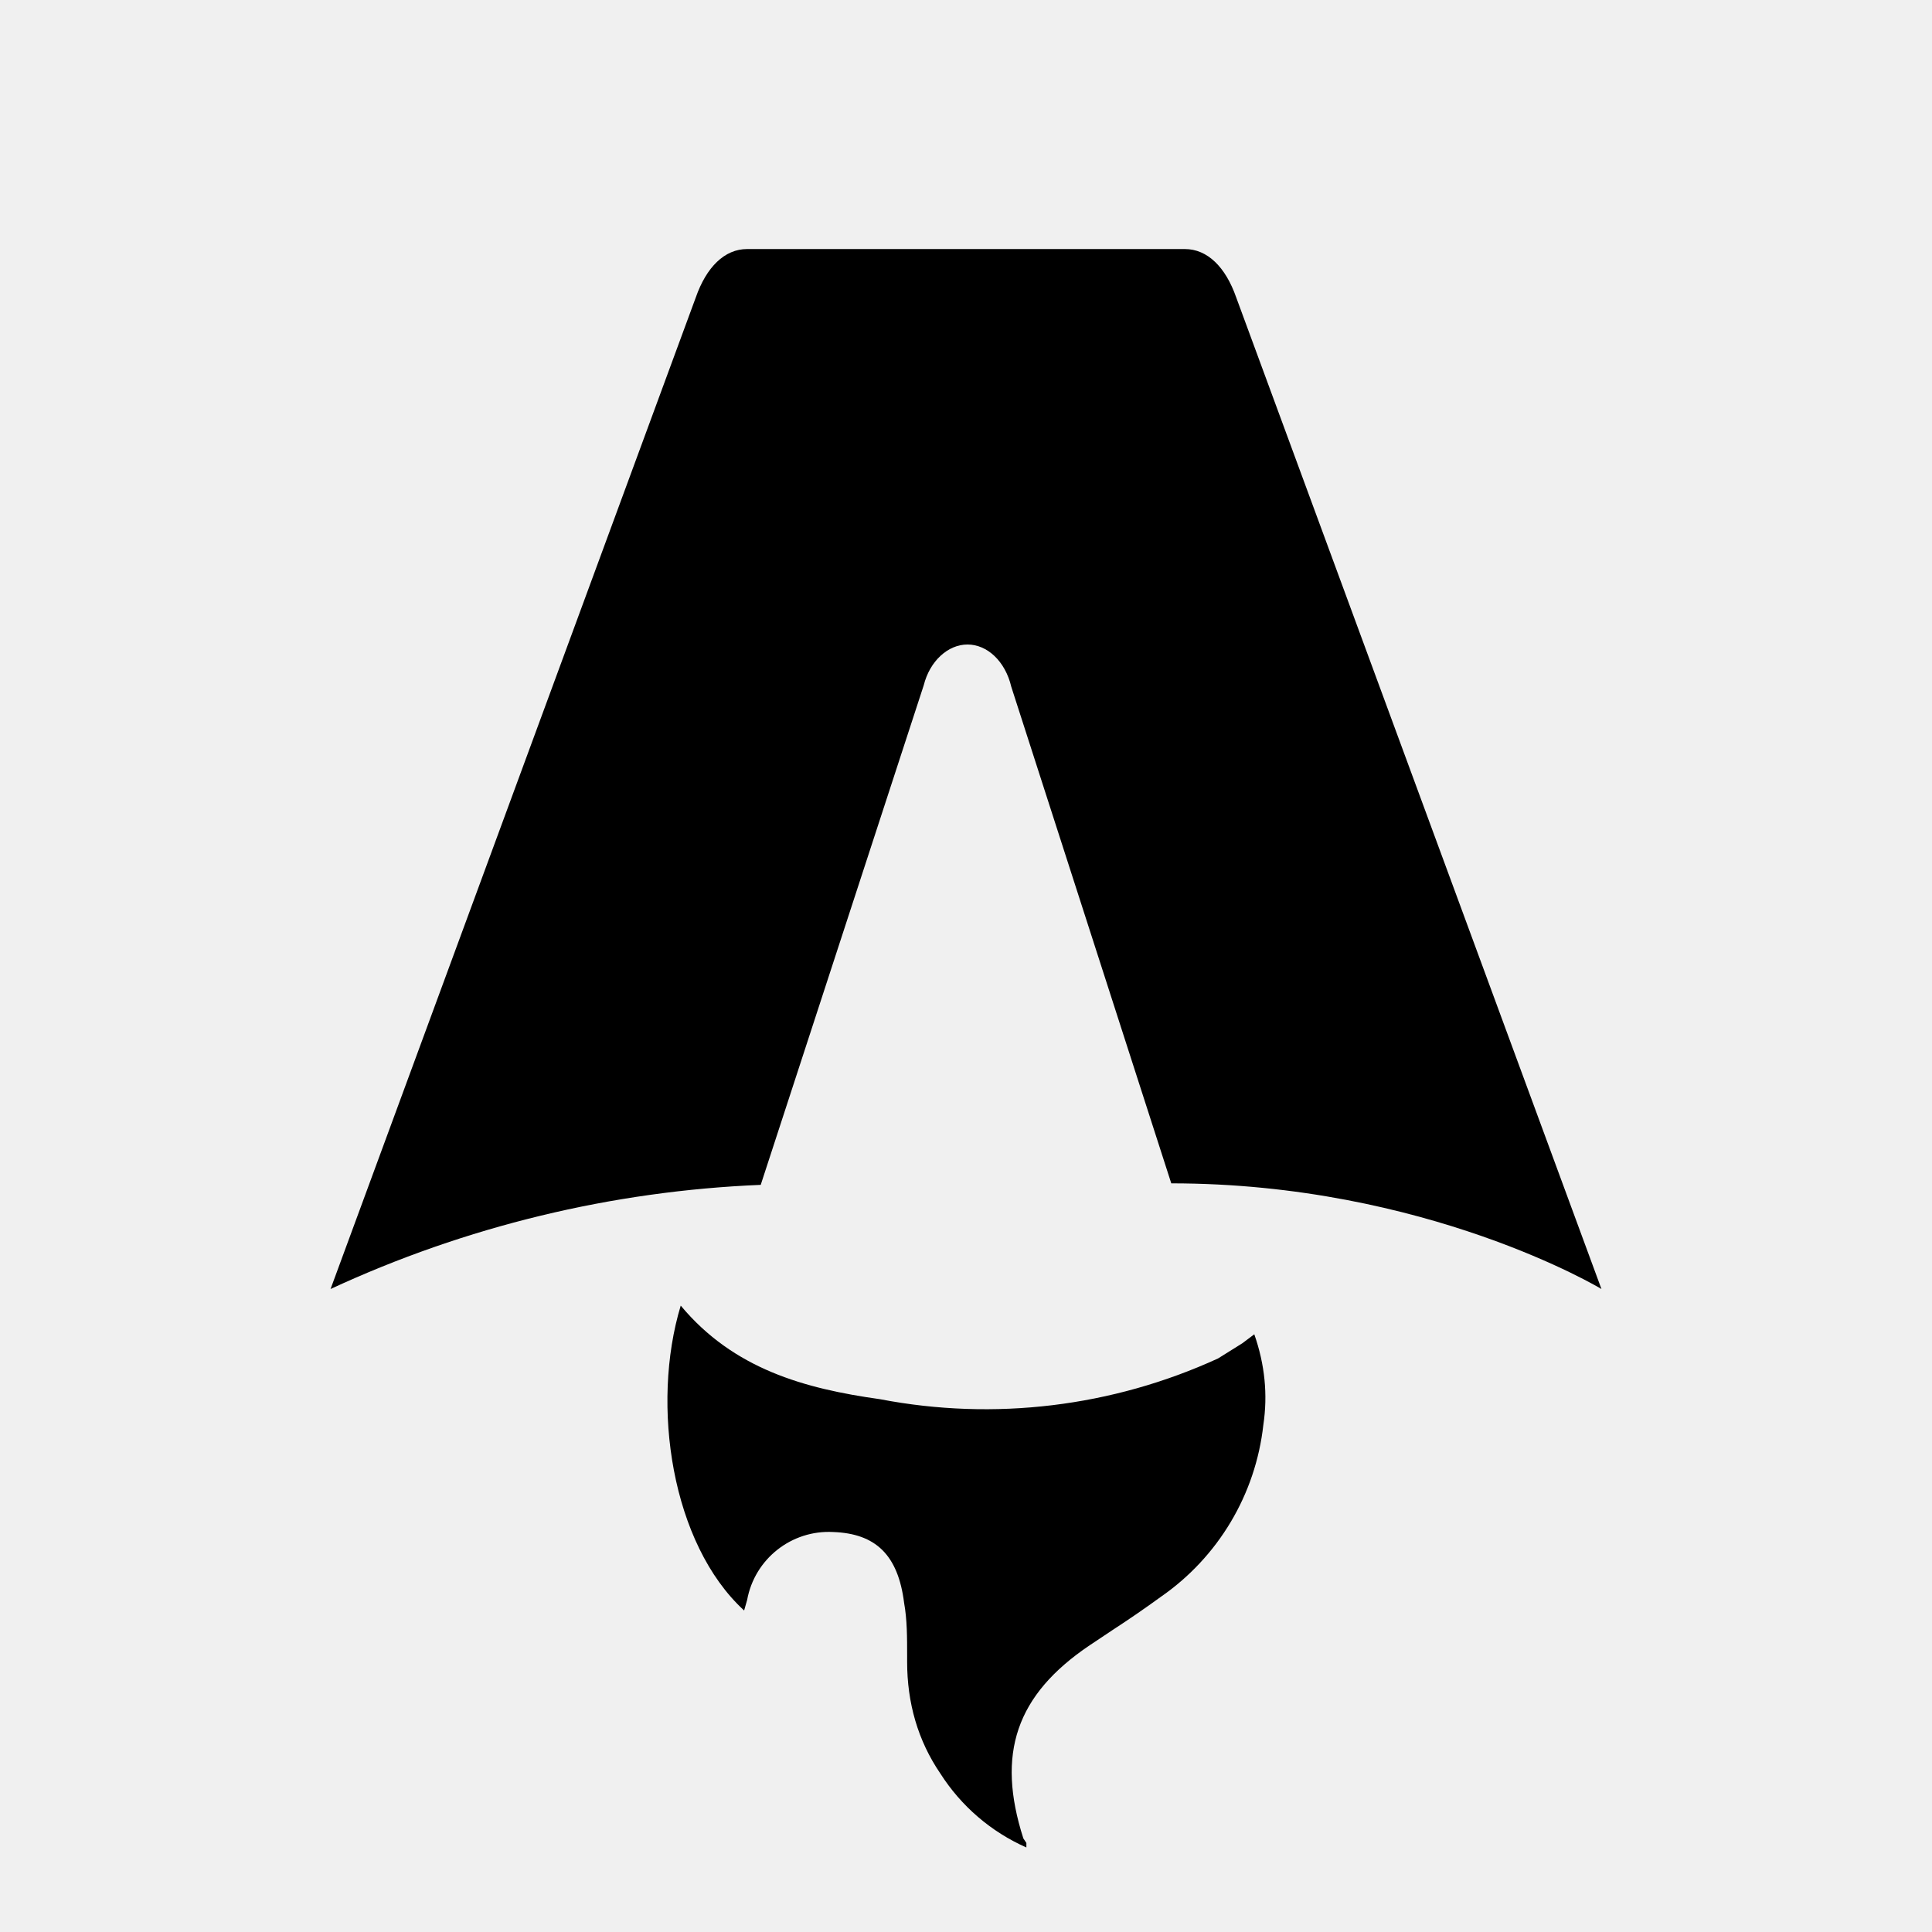
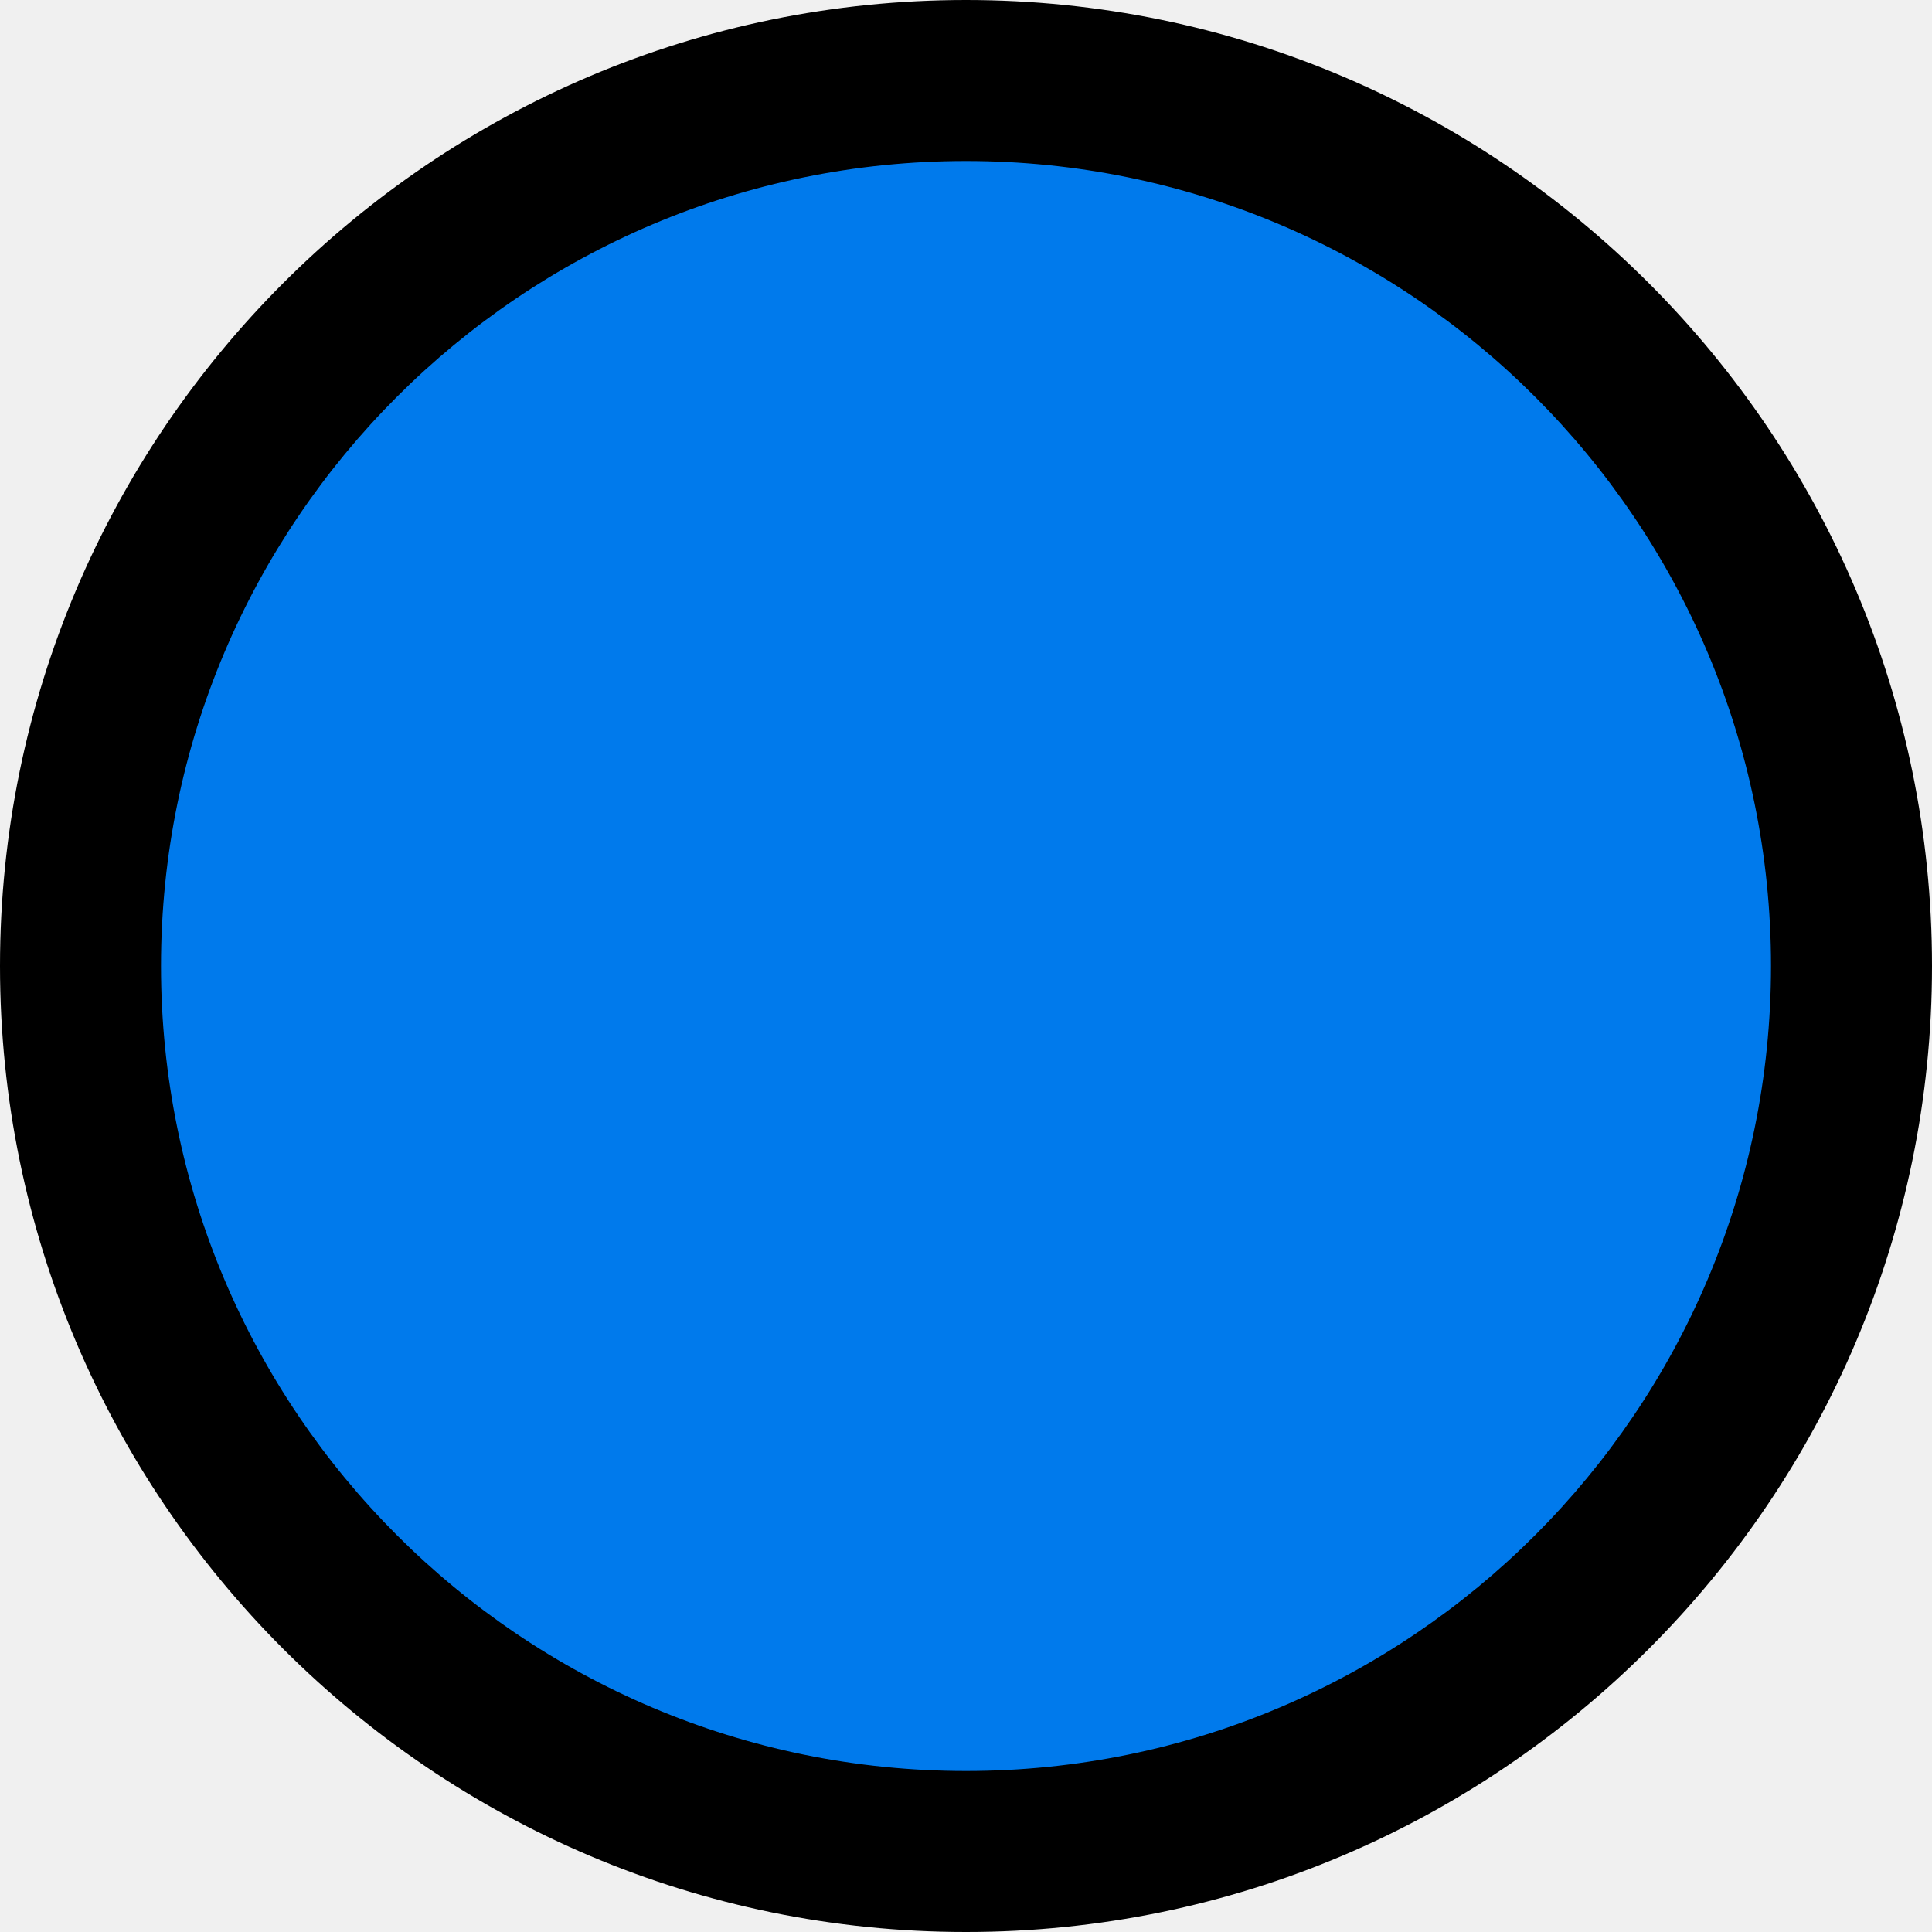
- <svg xmlns="http://www.w3.org/2000/svg" fill="none" viewBox="0 0 128 128">
-   <path d="M50.4 78.5a75.1 75.1 0 0 0-28.5 6.9l24.2-65.7c.7-2 1.9-3.2 3.4-3.2h29c1.5 0 2.7 1.2 3.4 3.2l24.2 65.7s-11.6-7-28.5-7L67 45.5c-.4-1.7-1.6-2.8-2.9-2.8-1.3 0-2.5 1.1-2.9 2.7L50.4 78.5Zm-1.1 28.2Zm-4.2-20.2c-2 6.6-.6 15.8 4.2 20.2a17.5 17.5 0 0 1 .2-.7 5.5 5.5 0 0 1 5.7-4.5c2.8.1 4.3 1.5 4.7 4.7.2 1.1.2 2.3.2 3.5v.4c0 2.7.7 5.2 2.2 7.4a13 13 0 0 0 5.7 4.9v-.3l-.2-.3c-1.8-5.6-.5-9.5 4.4-12.8l1.5-1a73 73 0 0 0 3.2-2.2 16 16 0 0 0 6.8-11.4c.3-2 .1-4-.6-6l-.8.6-1.6 1a37 37 0 0 1-22.4 2.7c-5-.7-9.7-2-13.2-6.2Z" />
-   <style>
-         path { fill: #000; }
-         @media (prefers-color-scheme: dark) {
-             path { fill: #FFF; }
-         }
+ <svg xmlns="http://www.w3.org/2000/svg" version="1.1" width="12" height="12">
+   <svg id="SvgjsSvg1297" viewBox="0 0 12 12">
+     <defs>
+       <style>
+       .cls-1, .cls-2 {
+         stroke-width: 0px;
+       }
+ 
+       .cls-2 {
+         fill: #007aec;
+       }
    </style>
+     </defs>
+     <circle class="cls-2" cx="6" cy="6" r="5.5" />
+     <path class="cls-1" d="m6,1c2.76,0,5,2.24,5,5s-2.24,5-5,5S1,8.76,1,6,3.24,1,6,1m0-1C2.69,0,0,2.69,0,6s2.69,6,6,6,6-2.69,6-6S9.31,0,6,0h0Z" />
+   </svg>
+   <style>@media (prefers-color-scheme: light) { :root { filter: none; } }
+ @media (prefers-color-scheme: dark) { :root { filter: none; } }
+ </style>
</svg>
